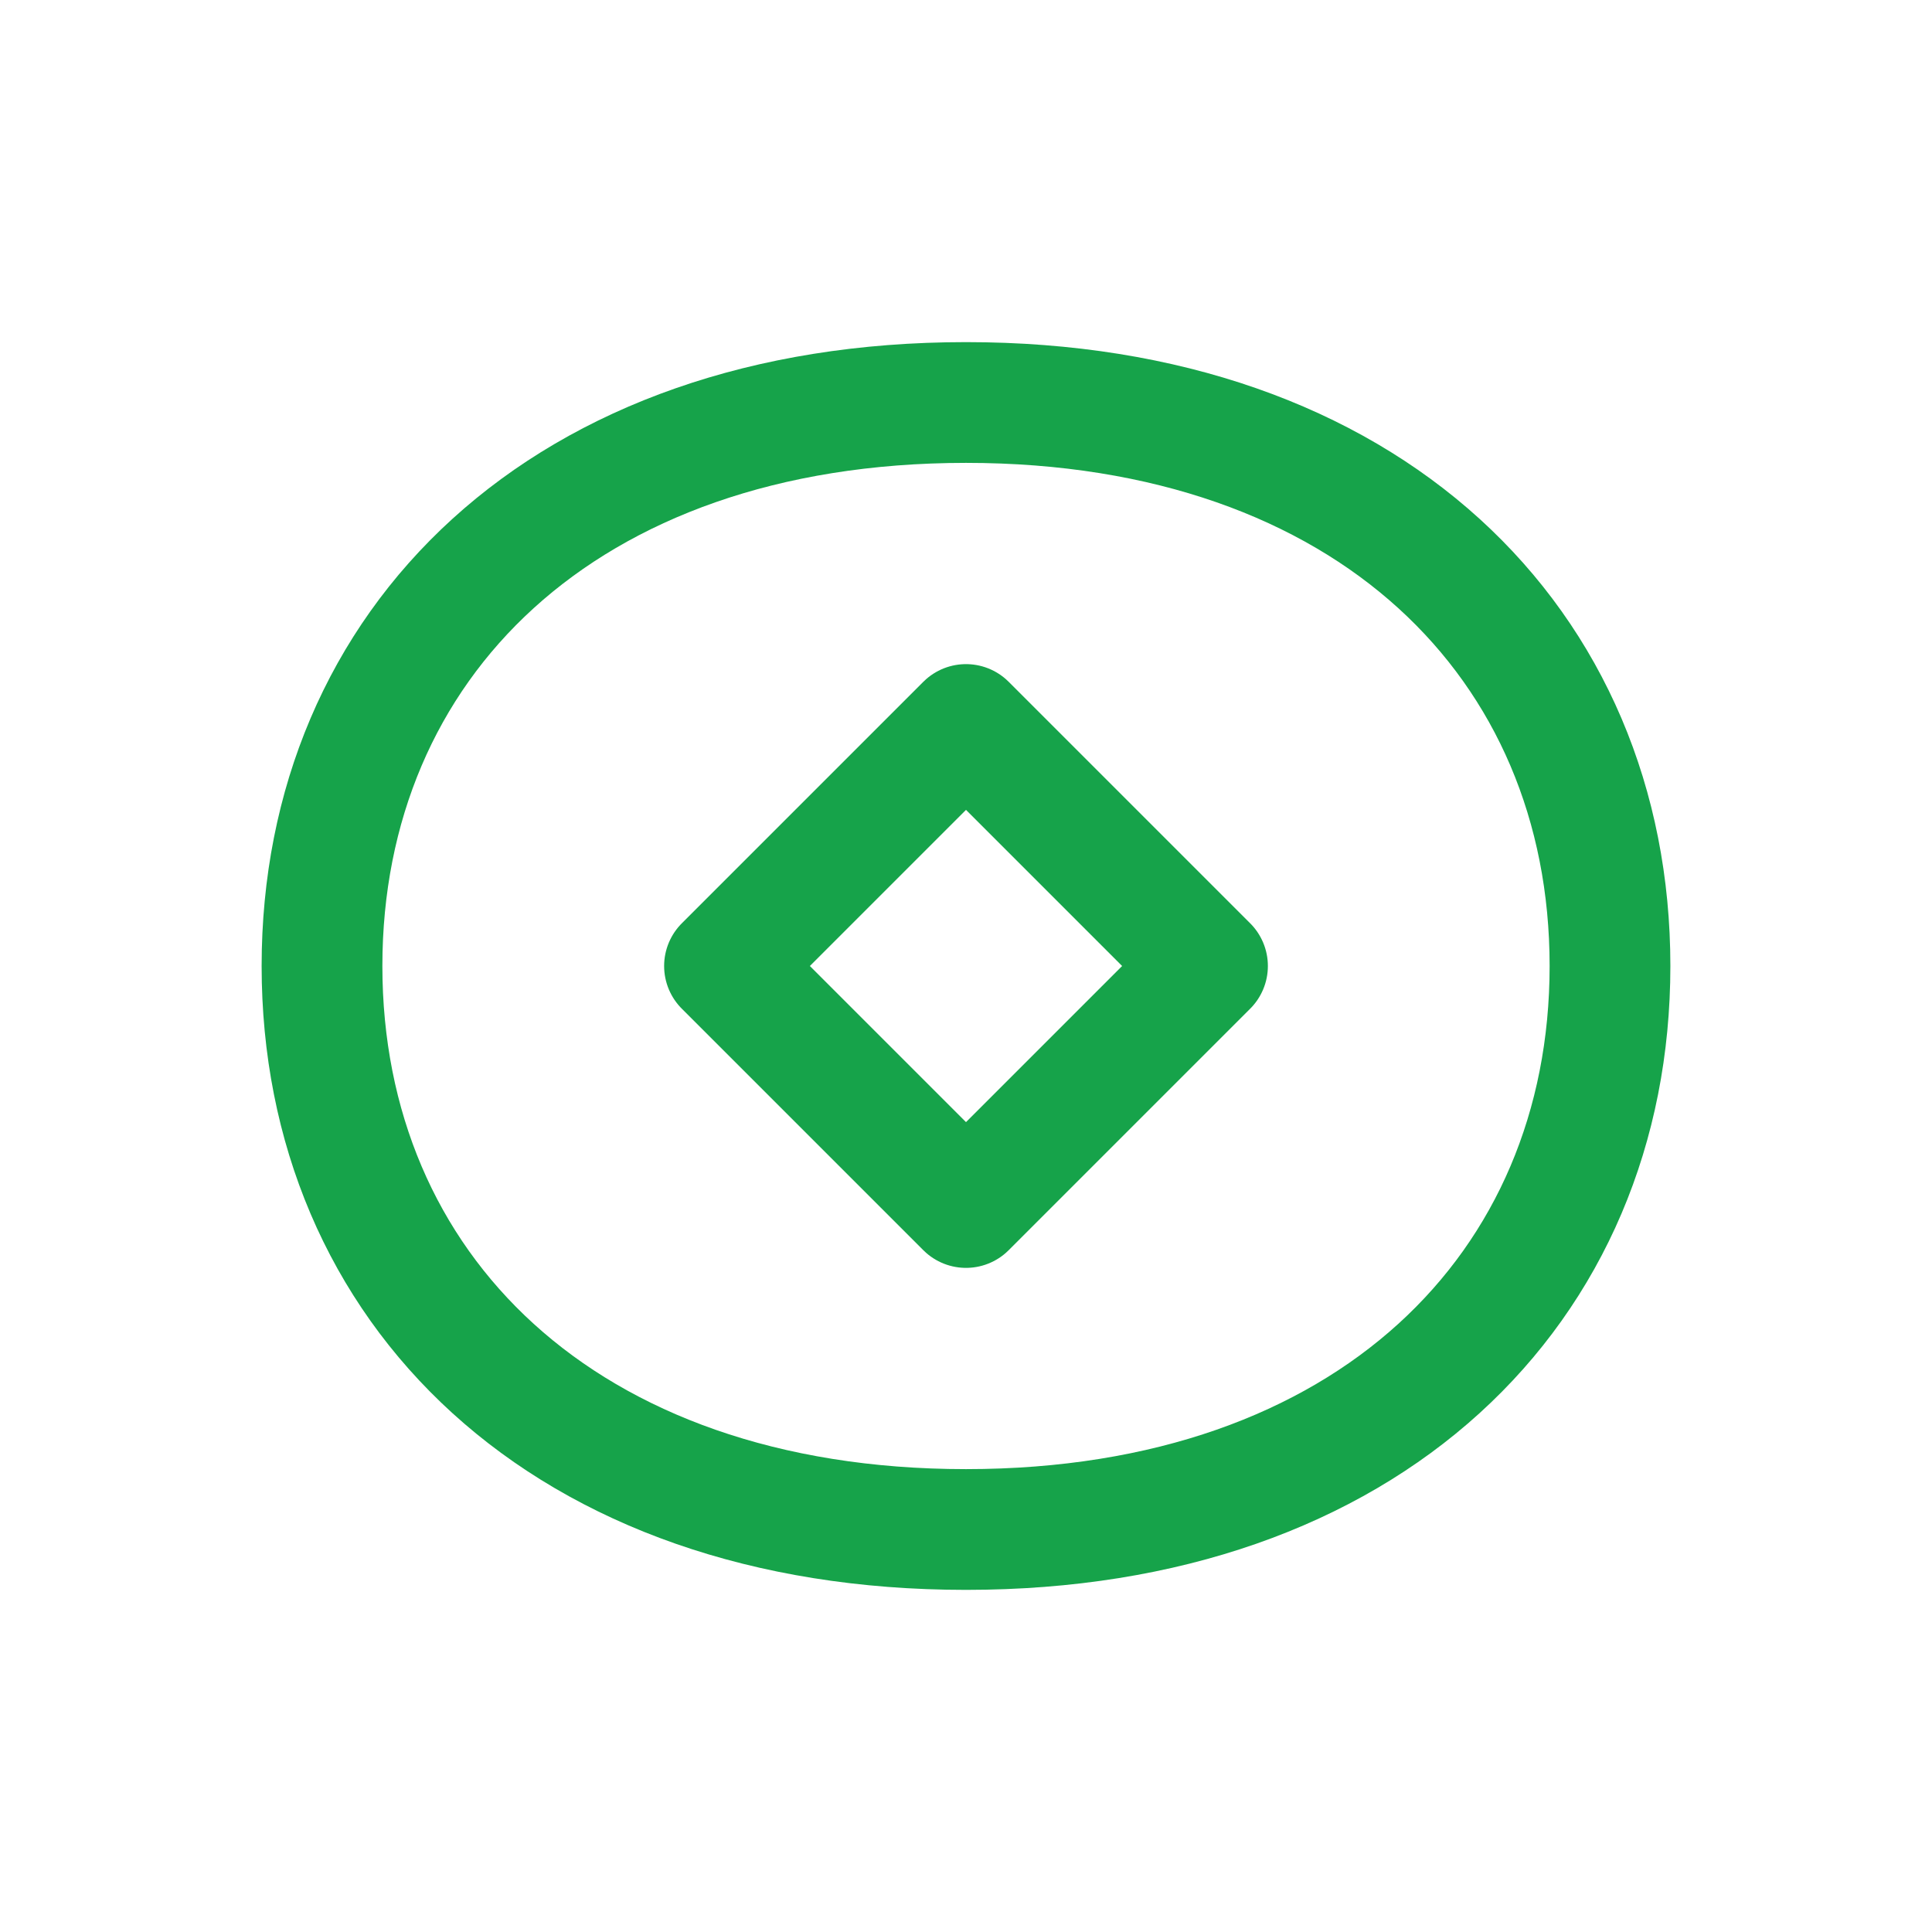
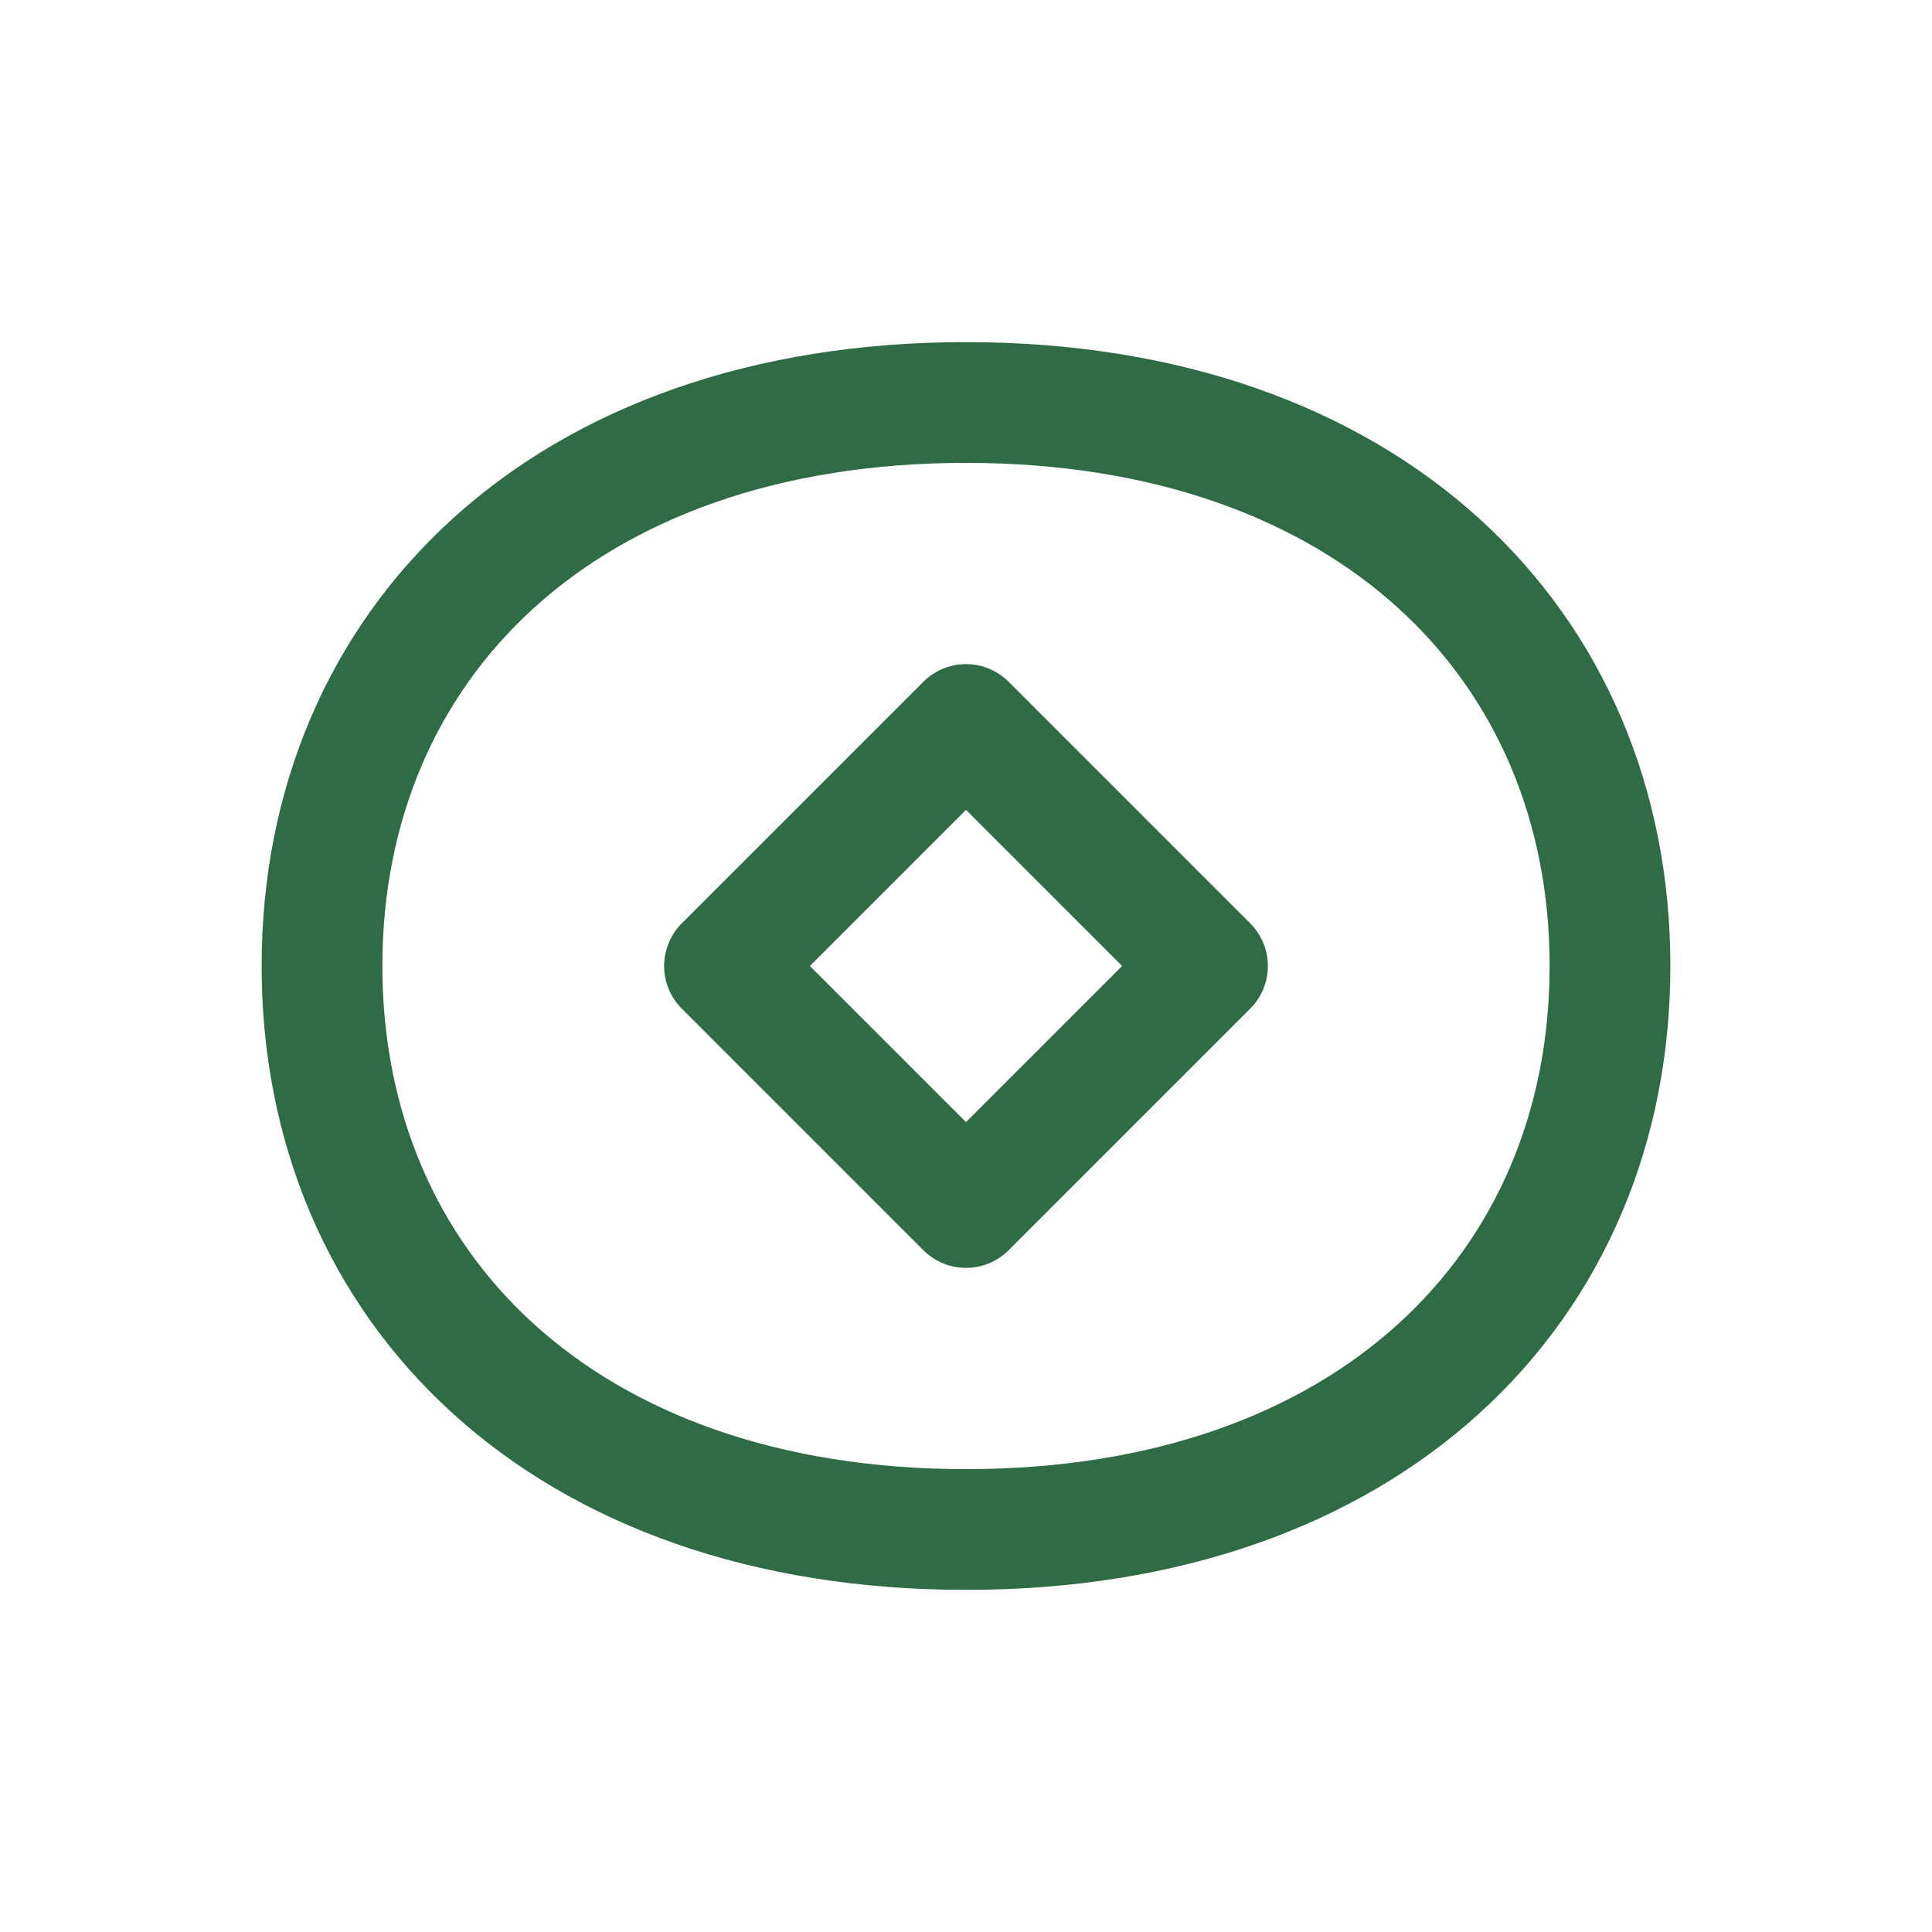
- <svg xmlns="http://www.w3.org/2000/svg" width="64" height="64" viewBox="0 0 24 24" fill="none" stroke="#16a34a" stroke-width="1.5" stroke-linecap="round" stroke-linejoin="round">
+ <svg xmlns="http://www.w3.org/2000/svg" width="64" height="64" viewBox="0 0 24 24" fill="none" stroke="#2F6B45" stroke-width="1.5" stroke-linecap="round" stroke-linejoin="round">
  <path d="M4 12c0-4 3-7 8-7s8 3 8 7-3 7-8 7-8-3-8-7z" />
  <path d="M12 9l3 3-3 3-3-3 3-3z" />
</svg>
